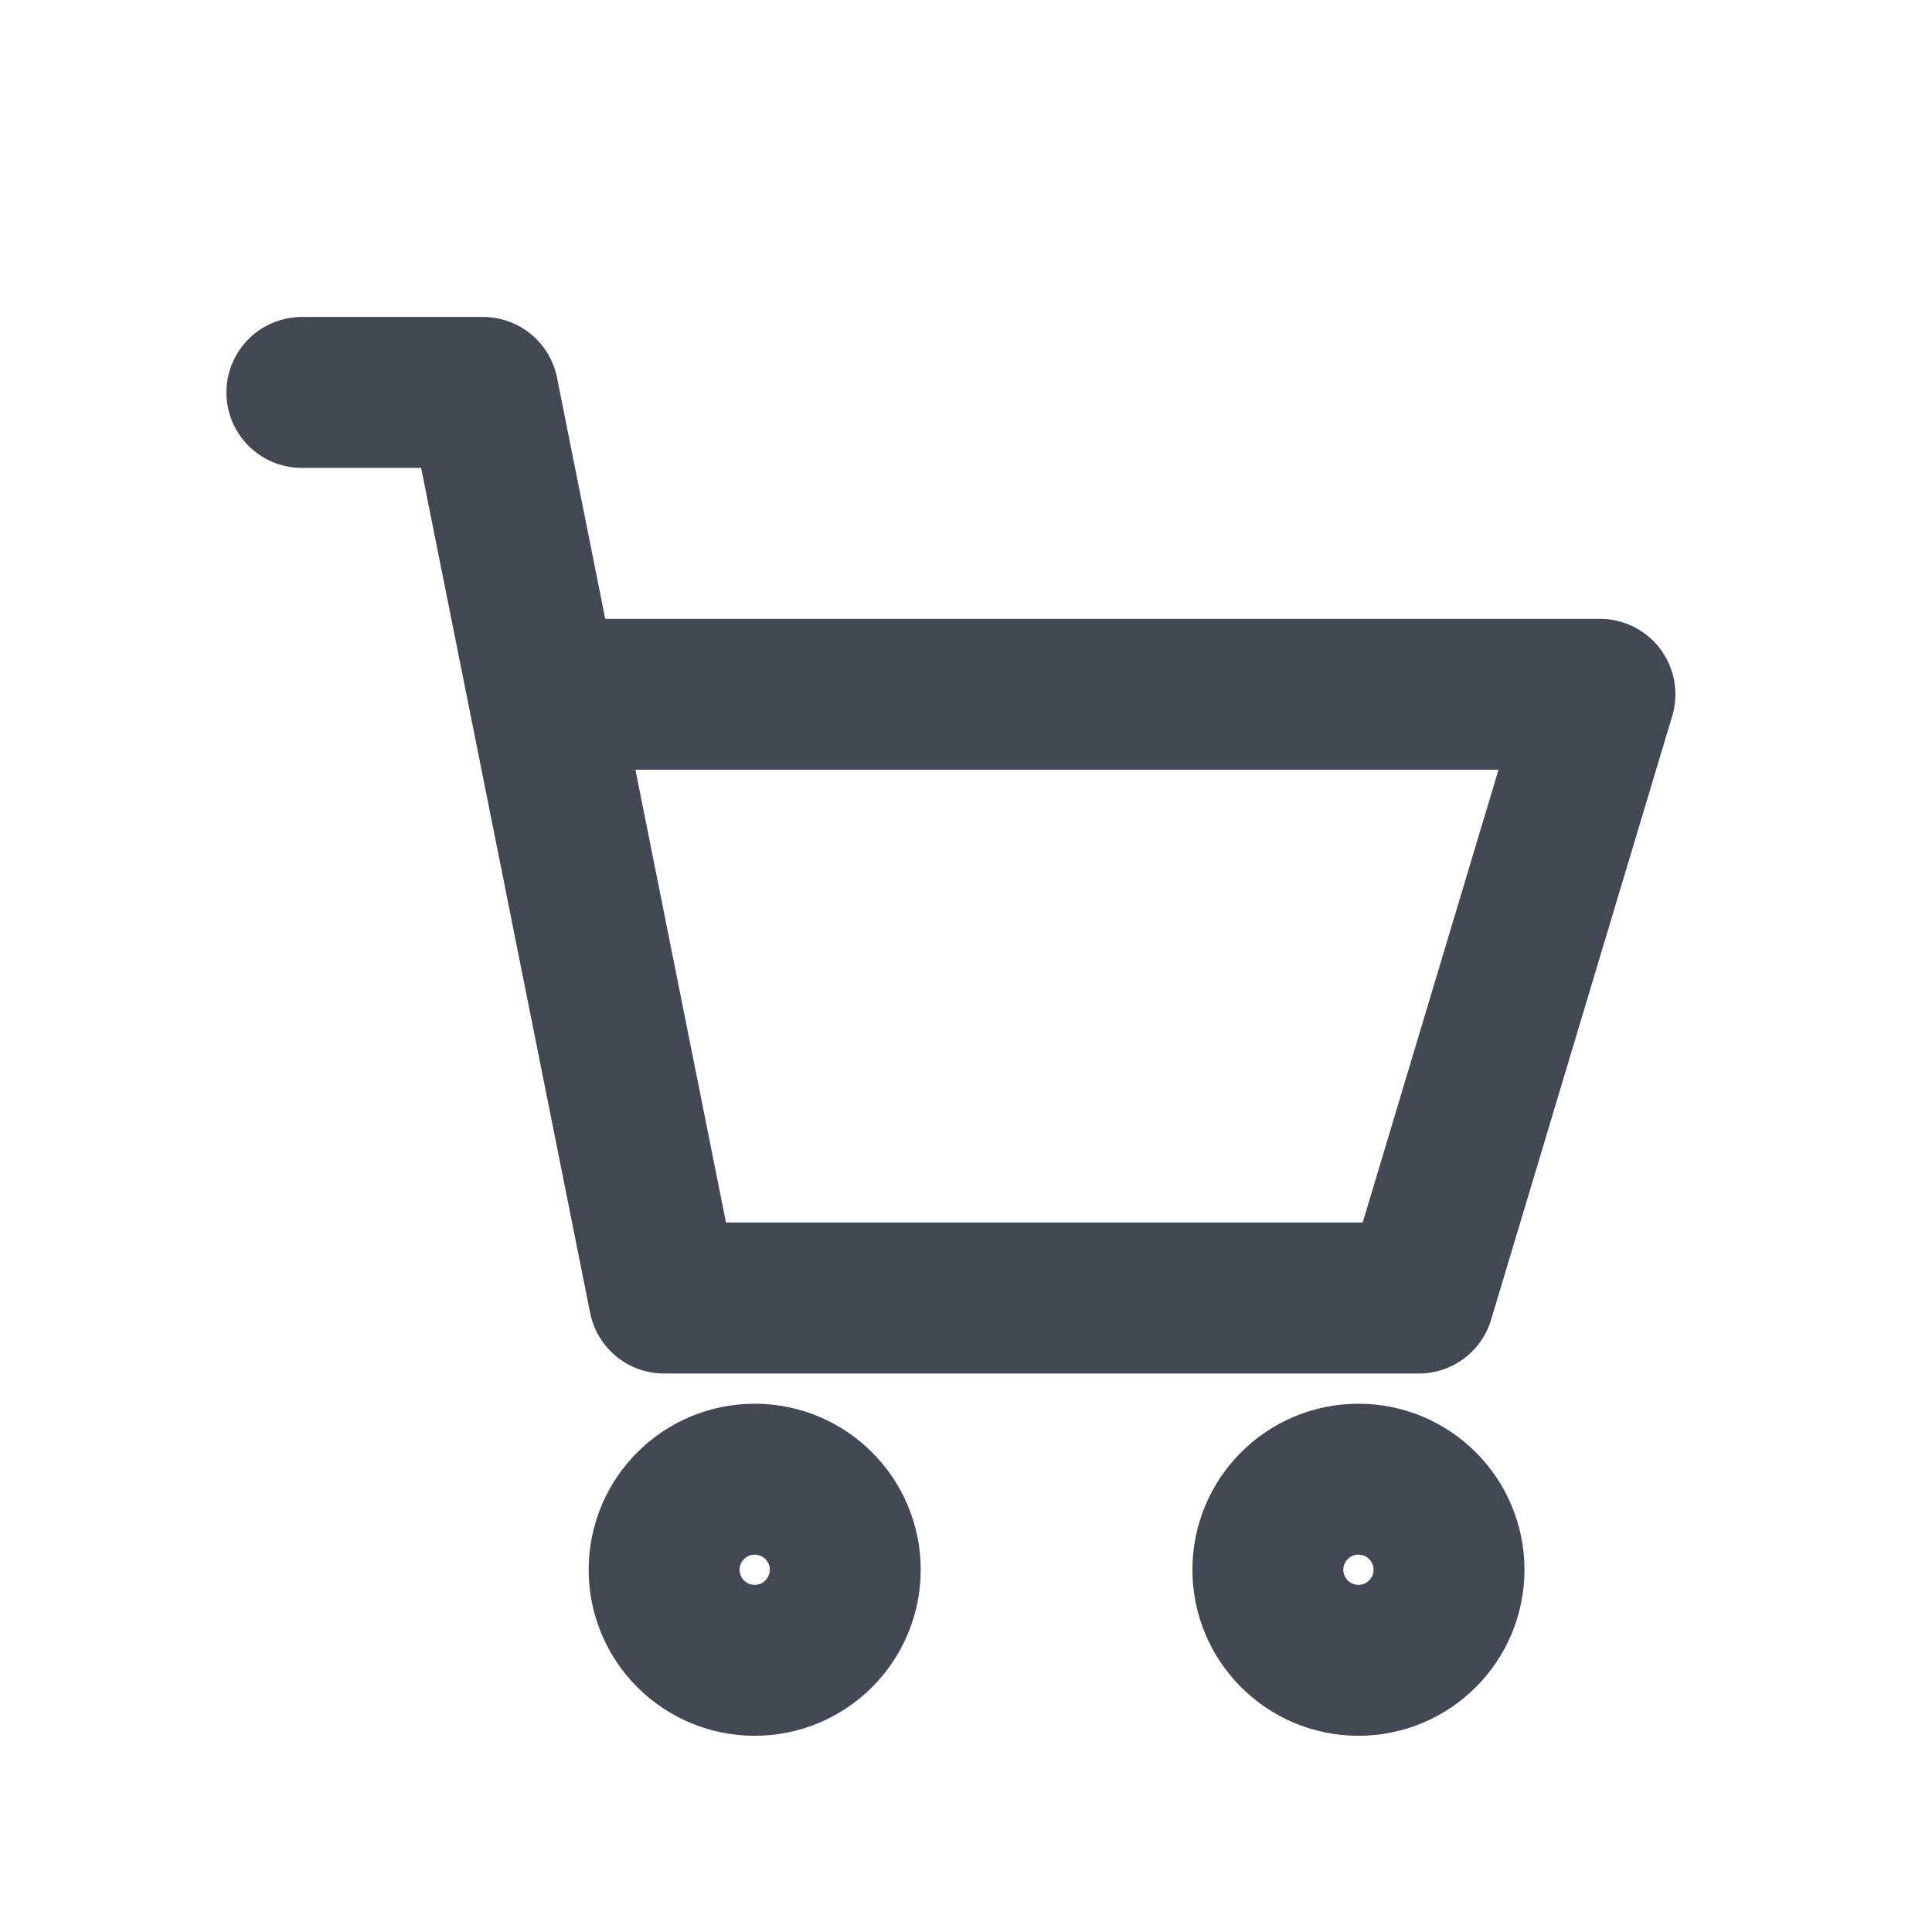
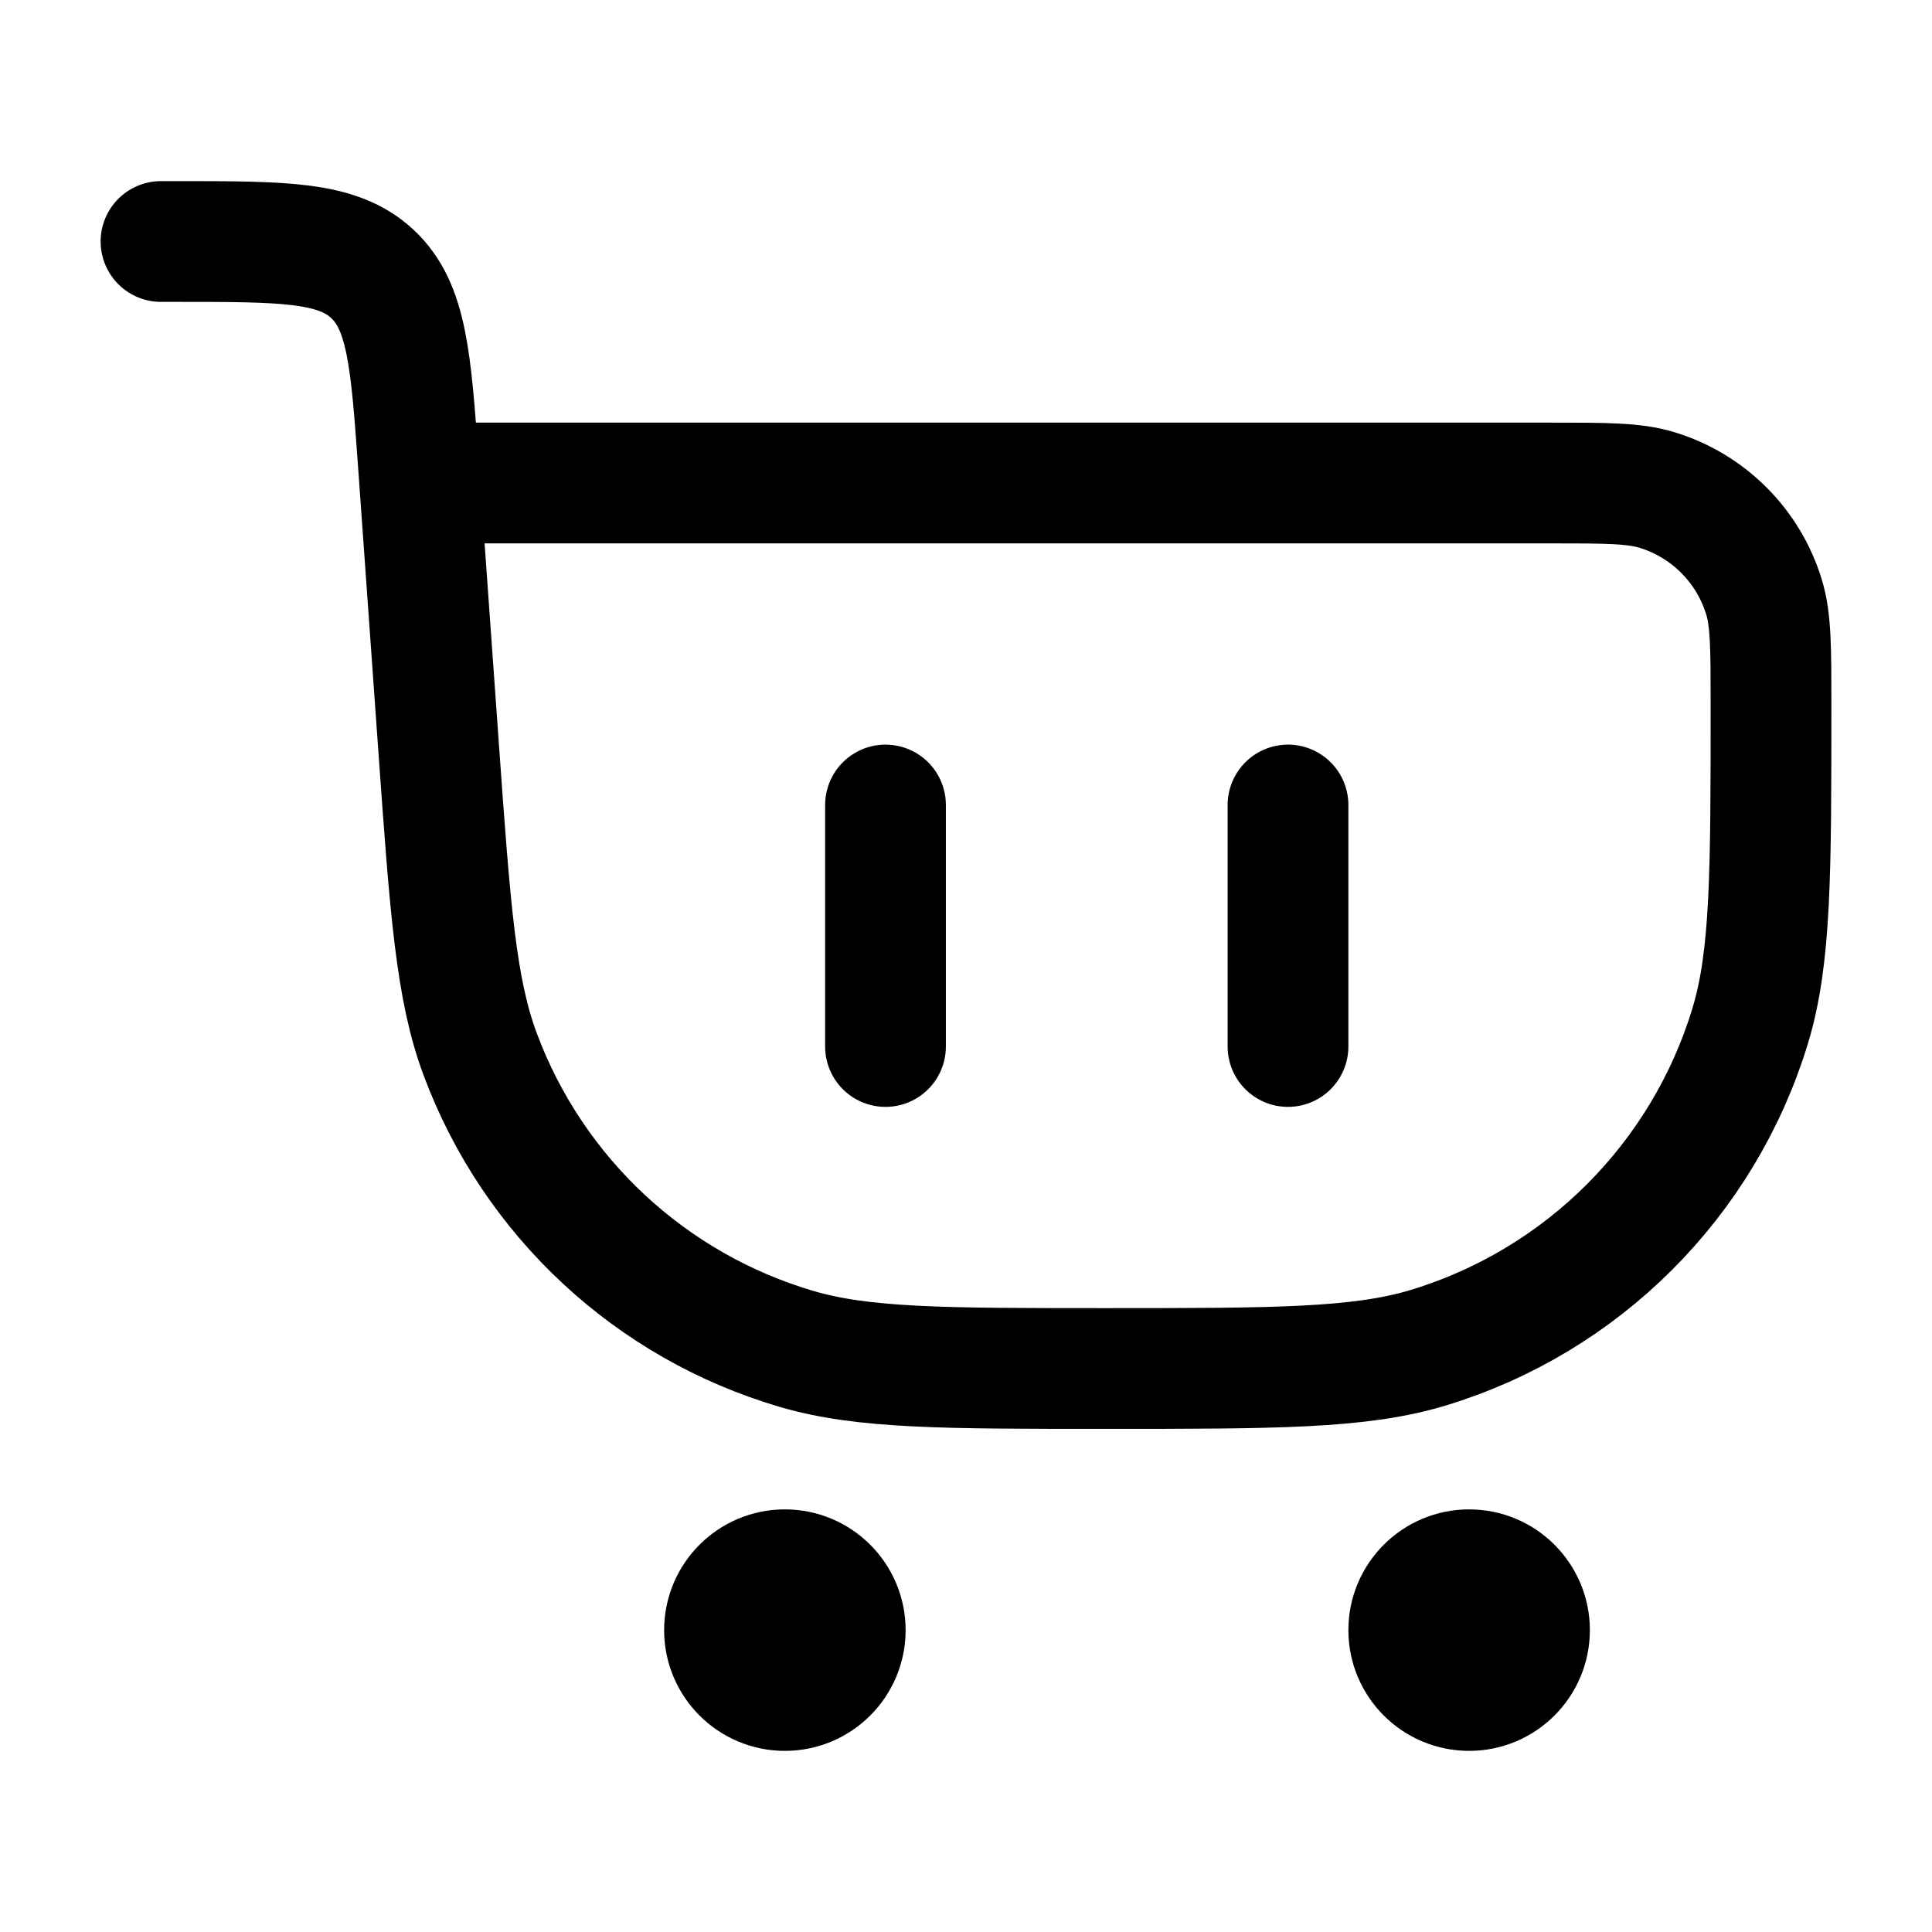
- <svg xmlns="http://www.w3.org/2000/svg" viewBox="0 0 64 64">
-   <g fill="none" stroke="#424955" stroke-width="5" stroke-linecap="round" stroke-linejoin="round">
-     <path d="M10 13h6l6 30h25l6-20H20" />
-     <circle cx="25" cy="52" r="3" />
-     <circle cx="45" cy="52" r="3" />
-   </g>
+ <svg xmlns="http://www.w3.org/2000/svg" viewBox="0 0 24 24" width="24" height="24" color="currentColor" fill="none" stroke="currentColor" stroke-width="1.5" stroke-linecap="round" stroke-linejoin="round">
+   <path d="M10.5 20.25C10.5 20.664 10.164 21 9.75 21C9.336 21 9 20.664 9 20.25C9 19.836 9.336 19.5 9.75 19.5C10.164 19.5 10.5 19.836 10.5 20.25Z" />
+   <path d="M19 20.25C19 20.664 18.664 21 18.25 21C17.836 21 17.5 20.664 17.5 20.25C17.5 19.836 17.836 19.5 18.25 19.5C18.664 19.5 19 19.836 19 20.25Z" />
+   <path d="M2 3H2.207C3.531 3 4.194 3 4.625 3.402C5.057 3.804 5.105 4.465 5.199 5.786L5.45 9.305C5.592 11.294 5.663 12.288 5.965 13.096C6.625 14.868 8.082 16.224 9.896 16.757C10.724 17 11.727 17 13.732 17C15.837 17 16.89 17 17.742 16.742C19.659 16.16 21.16 14.659 21.742 12.742C22 11.89 22 10.843 22 8.75C22 8.052 22 7.703 21.914 7.419C21.72 6.78 21.22 6.28 20.581 6.086C20.297 6 19.948 6 19.25 6H5.5" />
+   <path d="M16 10V13M11 10V13" />
</svg>
